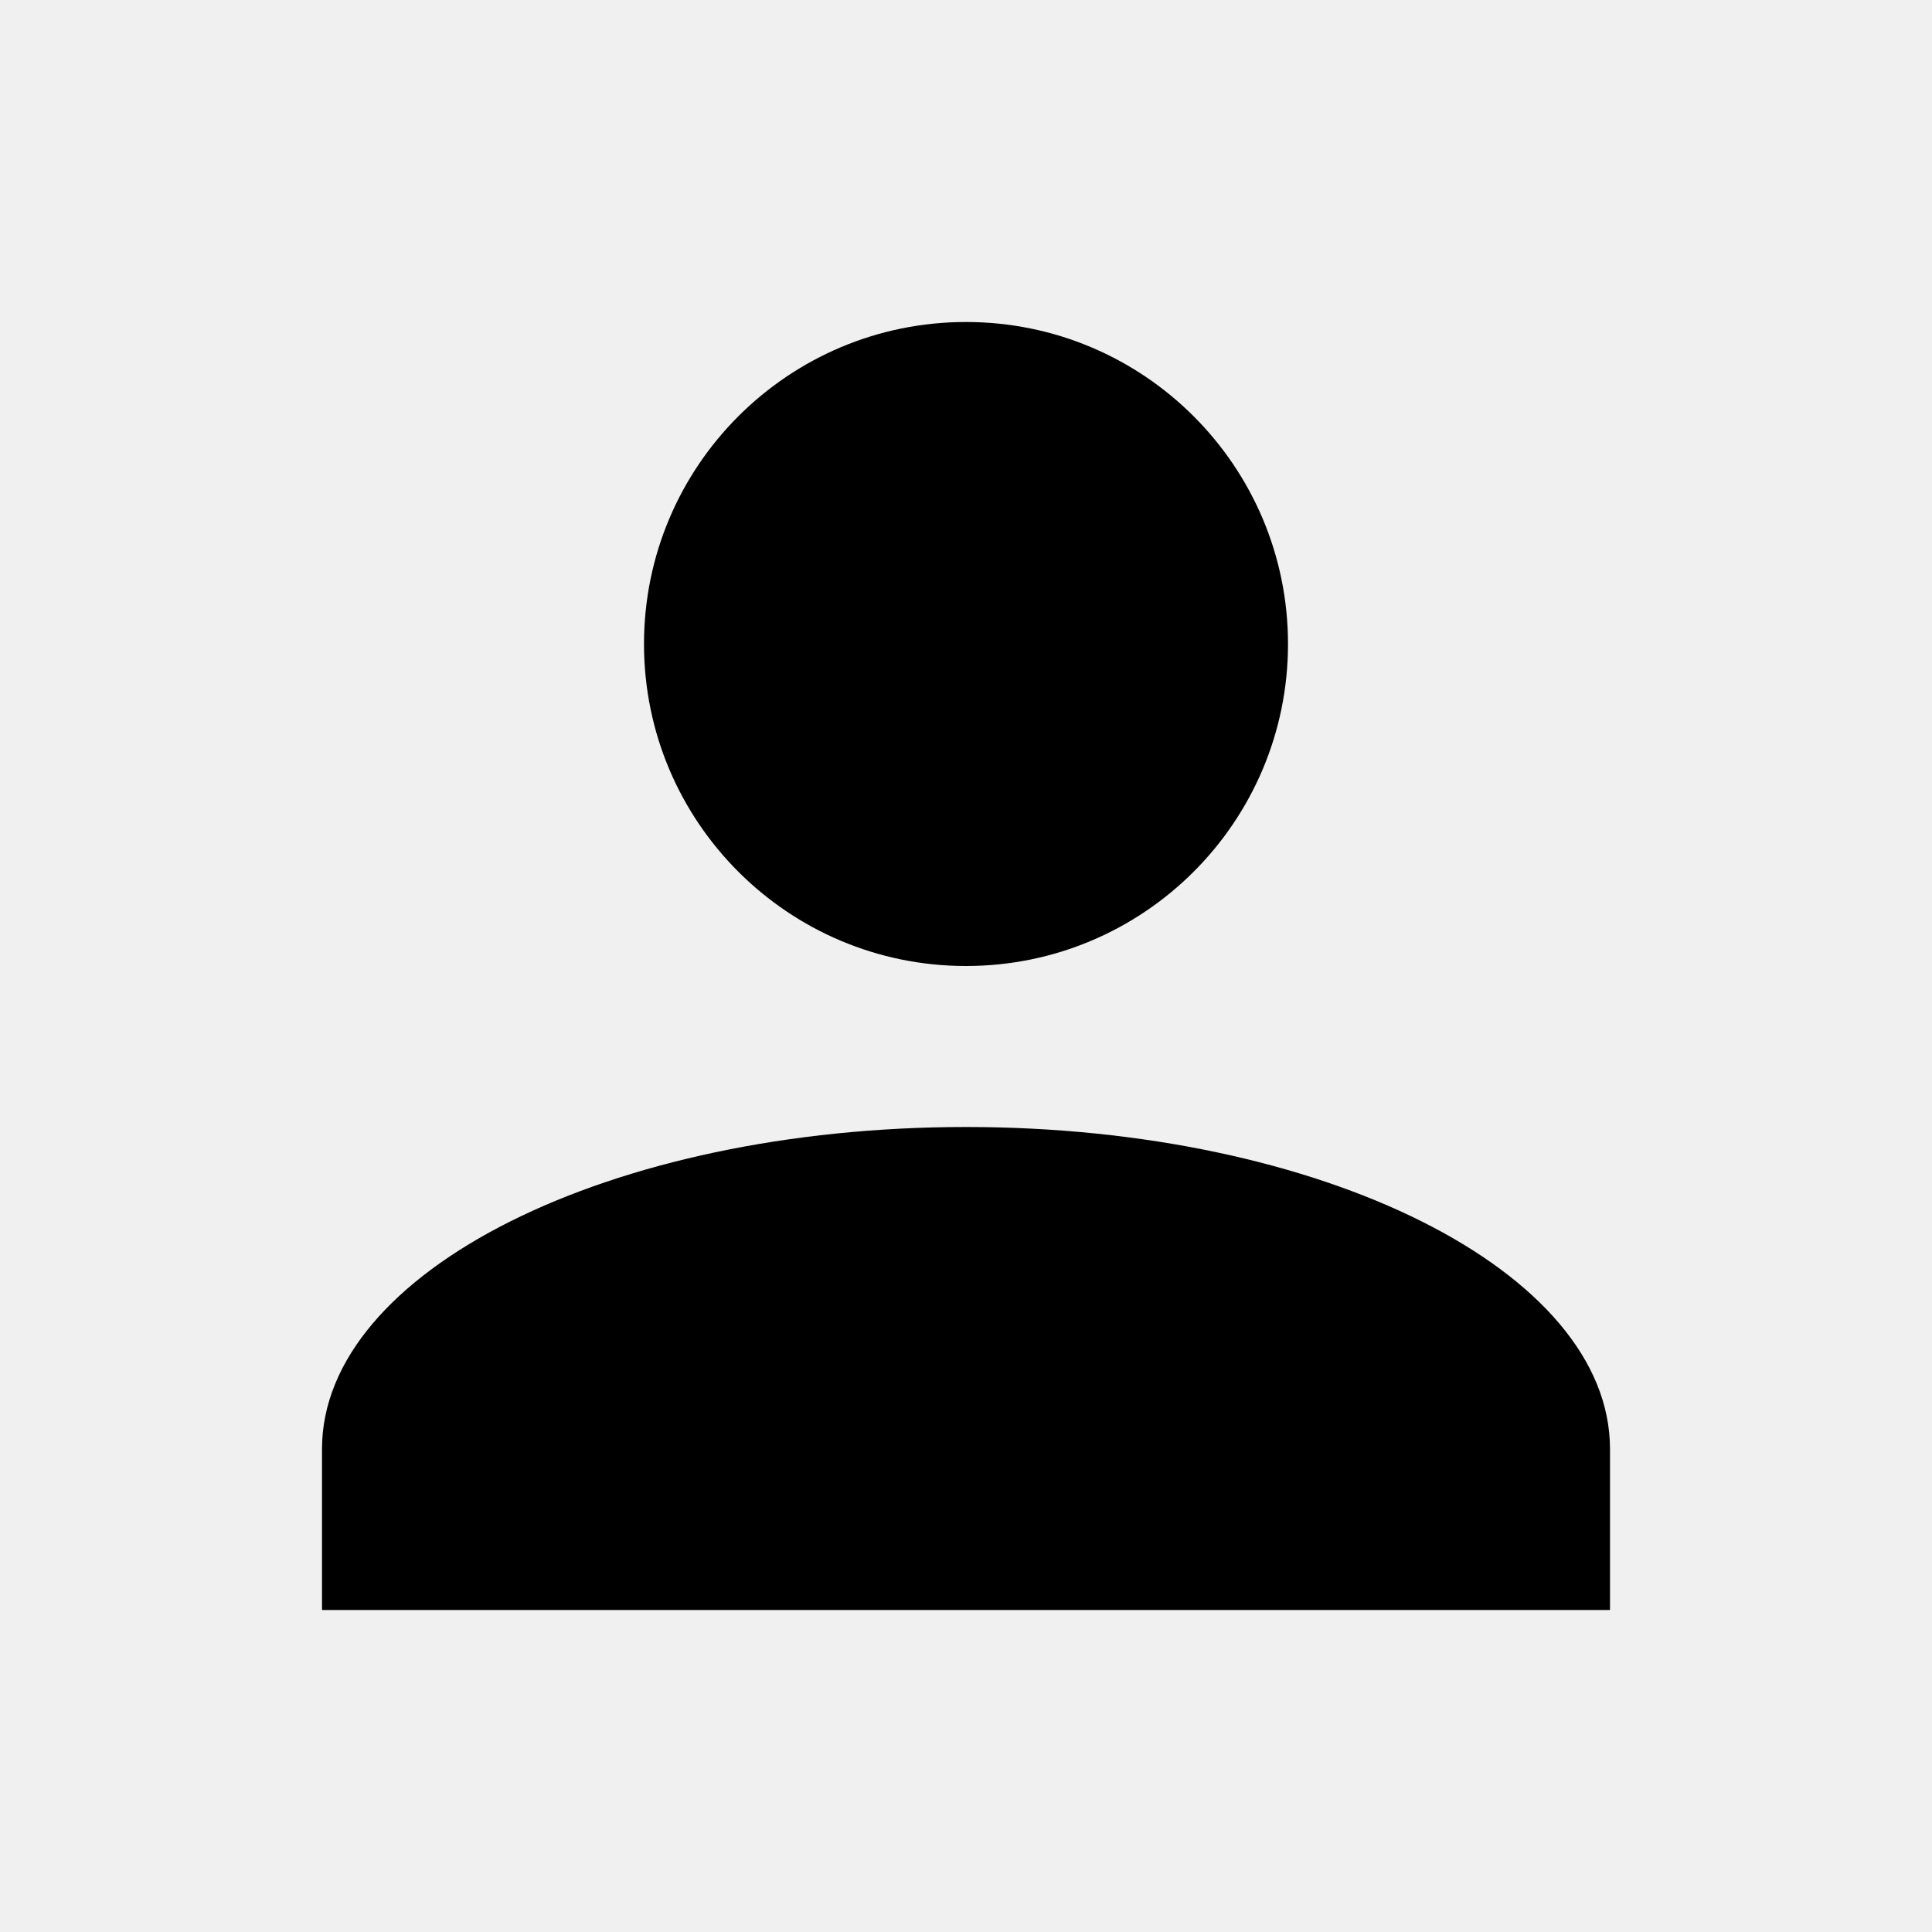
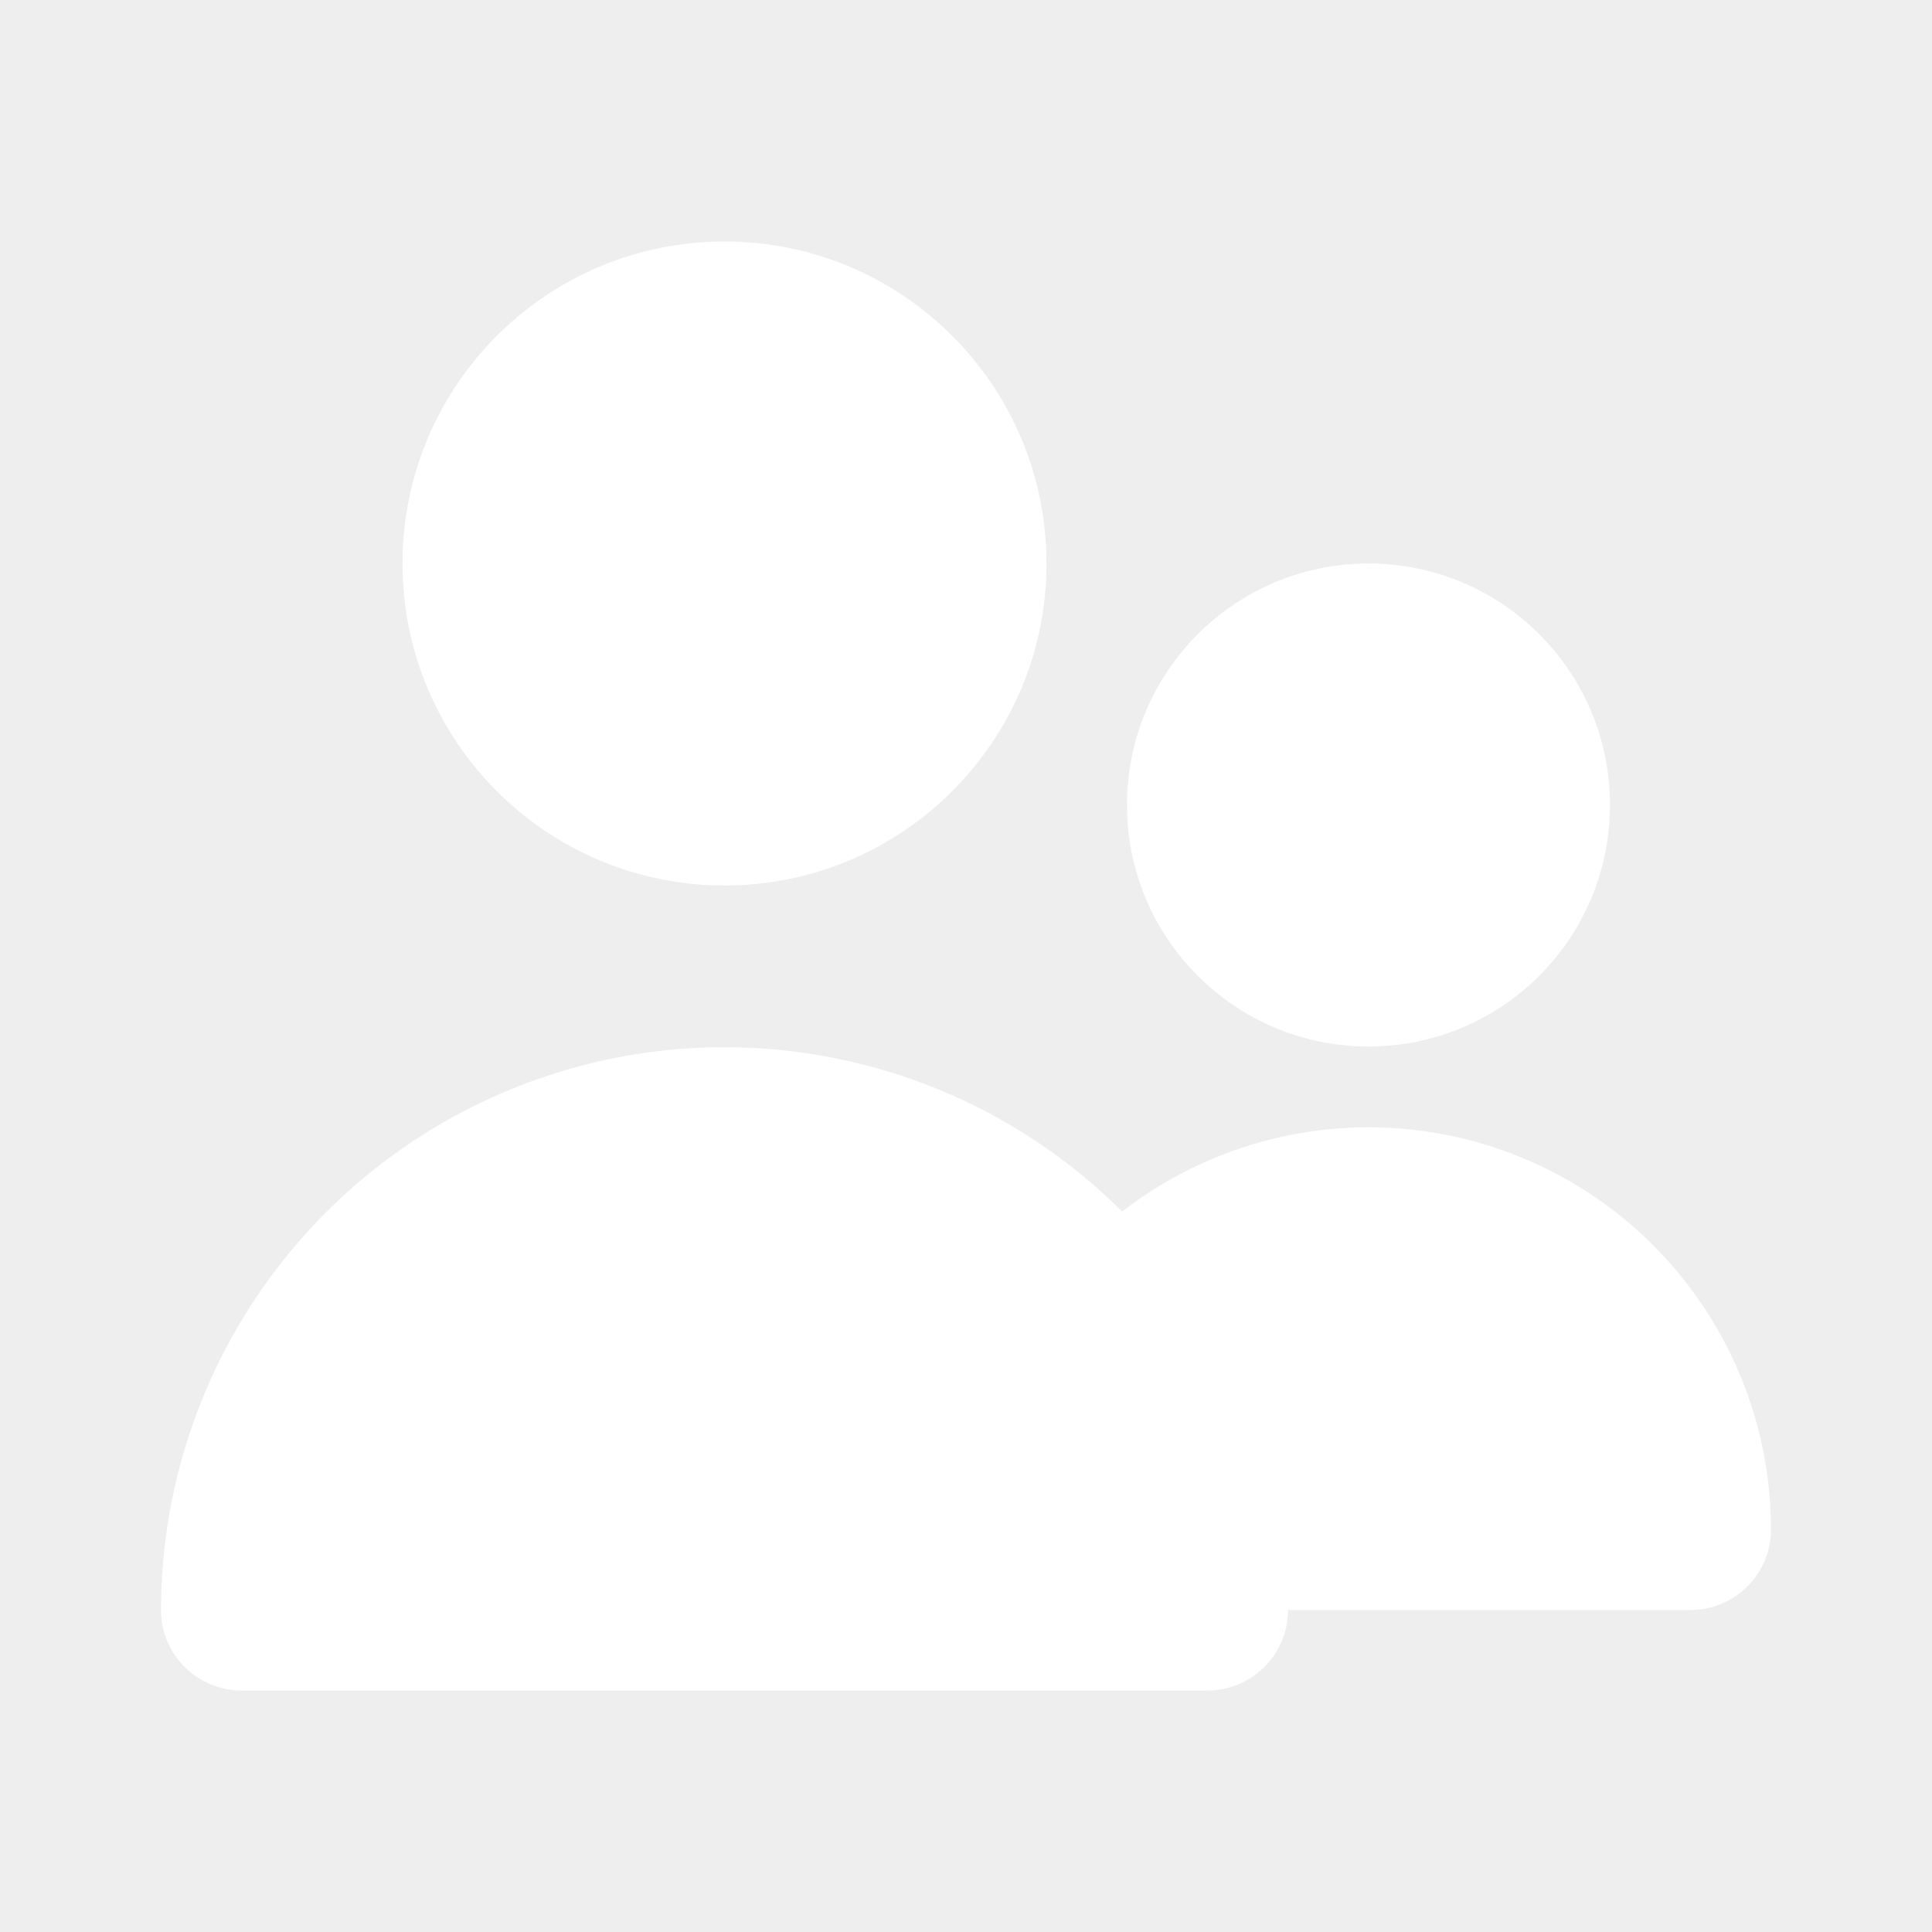
- <svg xmlns="http://www.w3.org/2000/svg" width="1em" height="1em" viewBox="0 0 24 24">
-   <path fill="currentColor" d="M12 4a4 4 0 0 1 4 4a4 4 0 0 1-4 4a4 4 0 0 1-4-4a4 4 0 0 1 4-4m0 10c4.42 0 8 1.79 8 4v2H4v-2c0-2.21 3.58-4 8-4" />
+ <svg xmlns="http://www.w3.org/2000/svg" width="24" height="24" viewBox="0 0 24 24" fill="none">
+   <rect opacity="0.01" width="24" height="24" fill="black" />
+   <path d="M9 11C11.209 11 13 9.209 13 7C13 4.791 11.209 3 9 3C6.791 3 5 4.791 5 7C5 9.209 6.791 11 9 11Z" fill="white" />
+   <path d="M17 13C18.657 13 20 11.657 20 10C20 8.343 18.657 7 17 7C15.343 7 14 8.343 14 10C14 11.657 15.343 13 17 13Z" fill="white" />
+   <path d="M21 20C21.552 20 22 19.552 22 19C21.998 17.093 20.913 15.354 19.2 14.514C17.488 13.675 15.448 13.883 13.94 15.05C11.937 13.055 8.931 12.46 6.319 13.543C3.708 14.626 2.004 17.173 2 20C2 20.552 2.448 21 3 21H15C15.552 21 16 20.552 16 20" fill="white" />
</svg>
